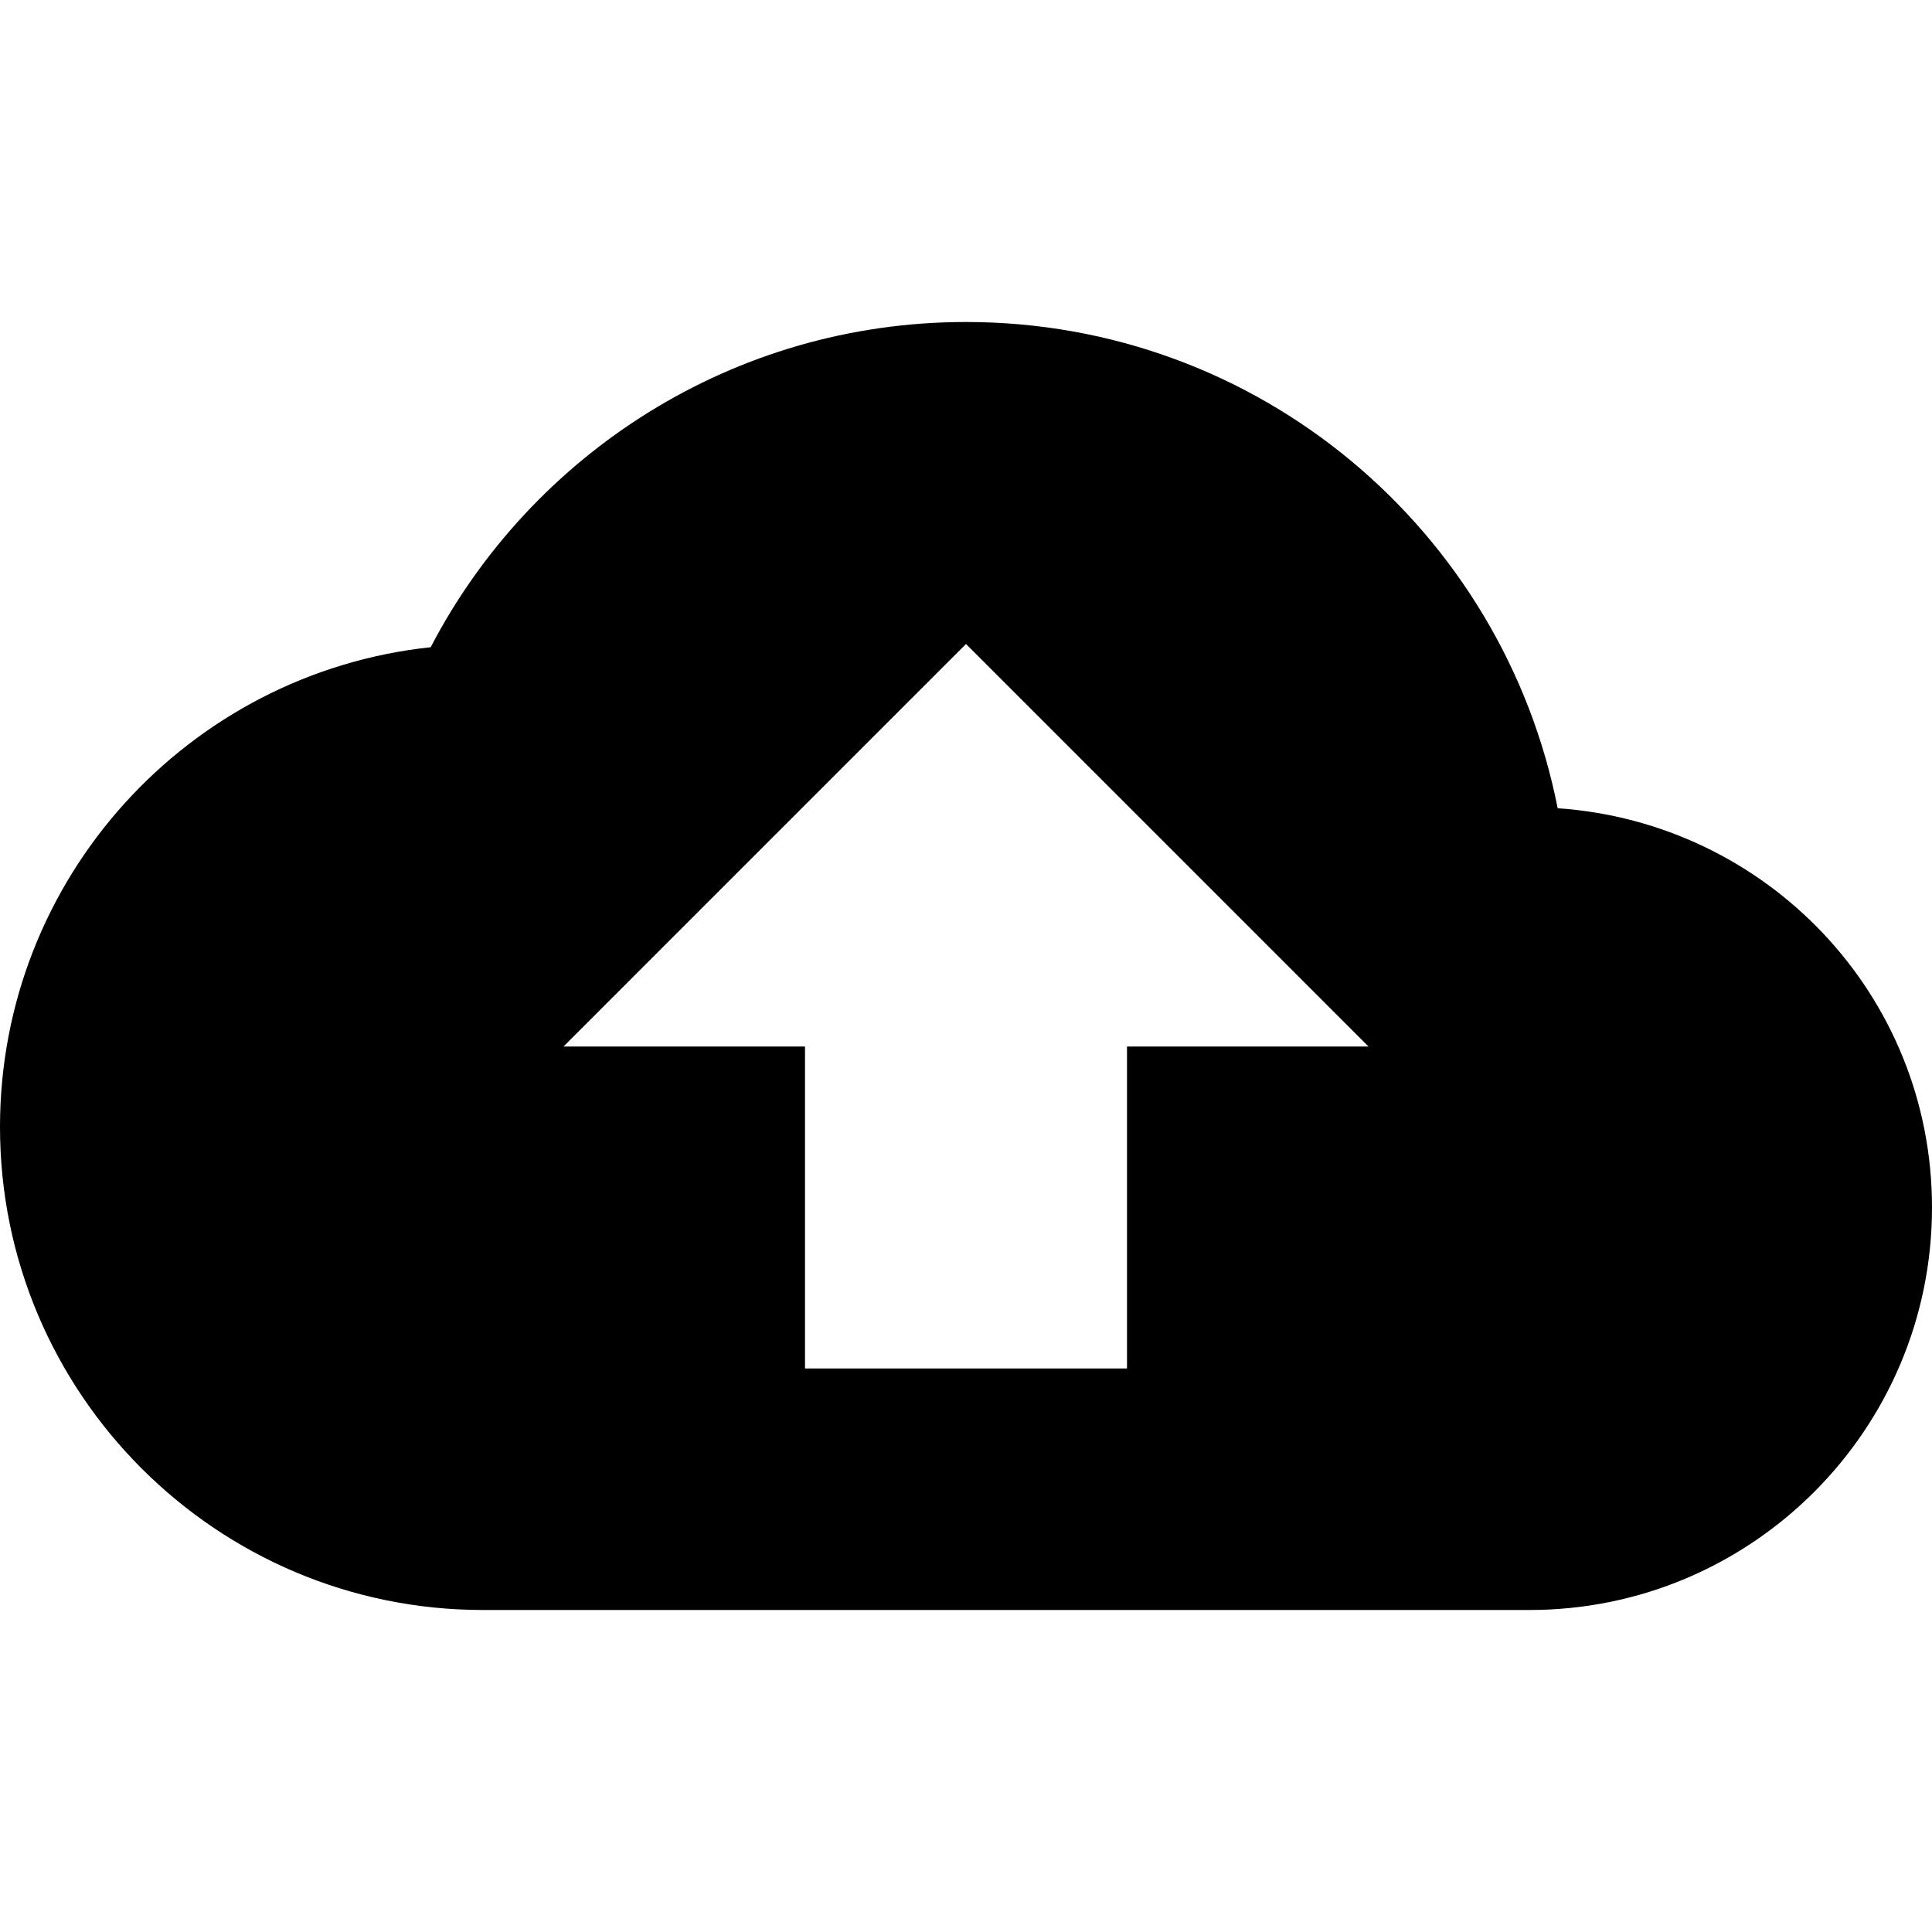
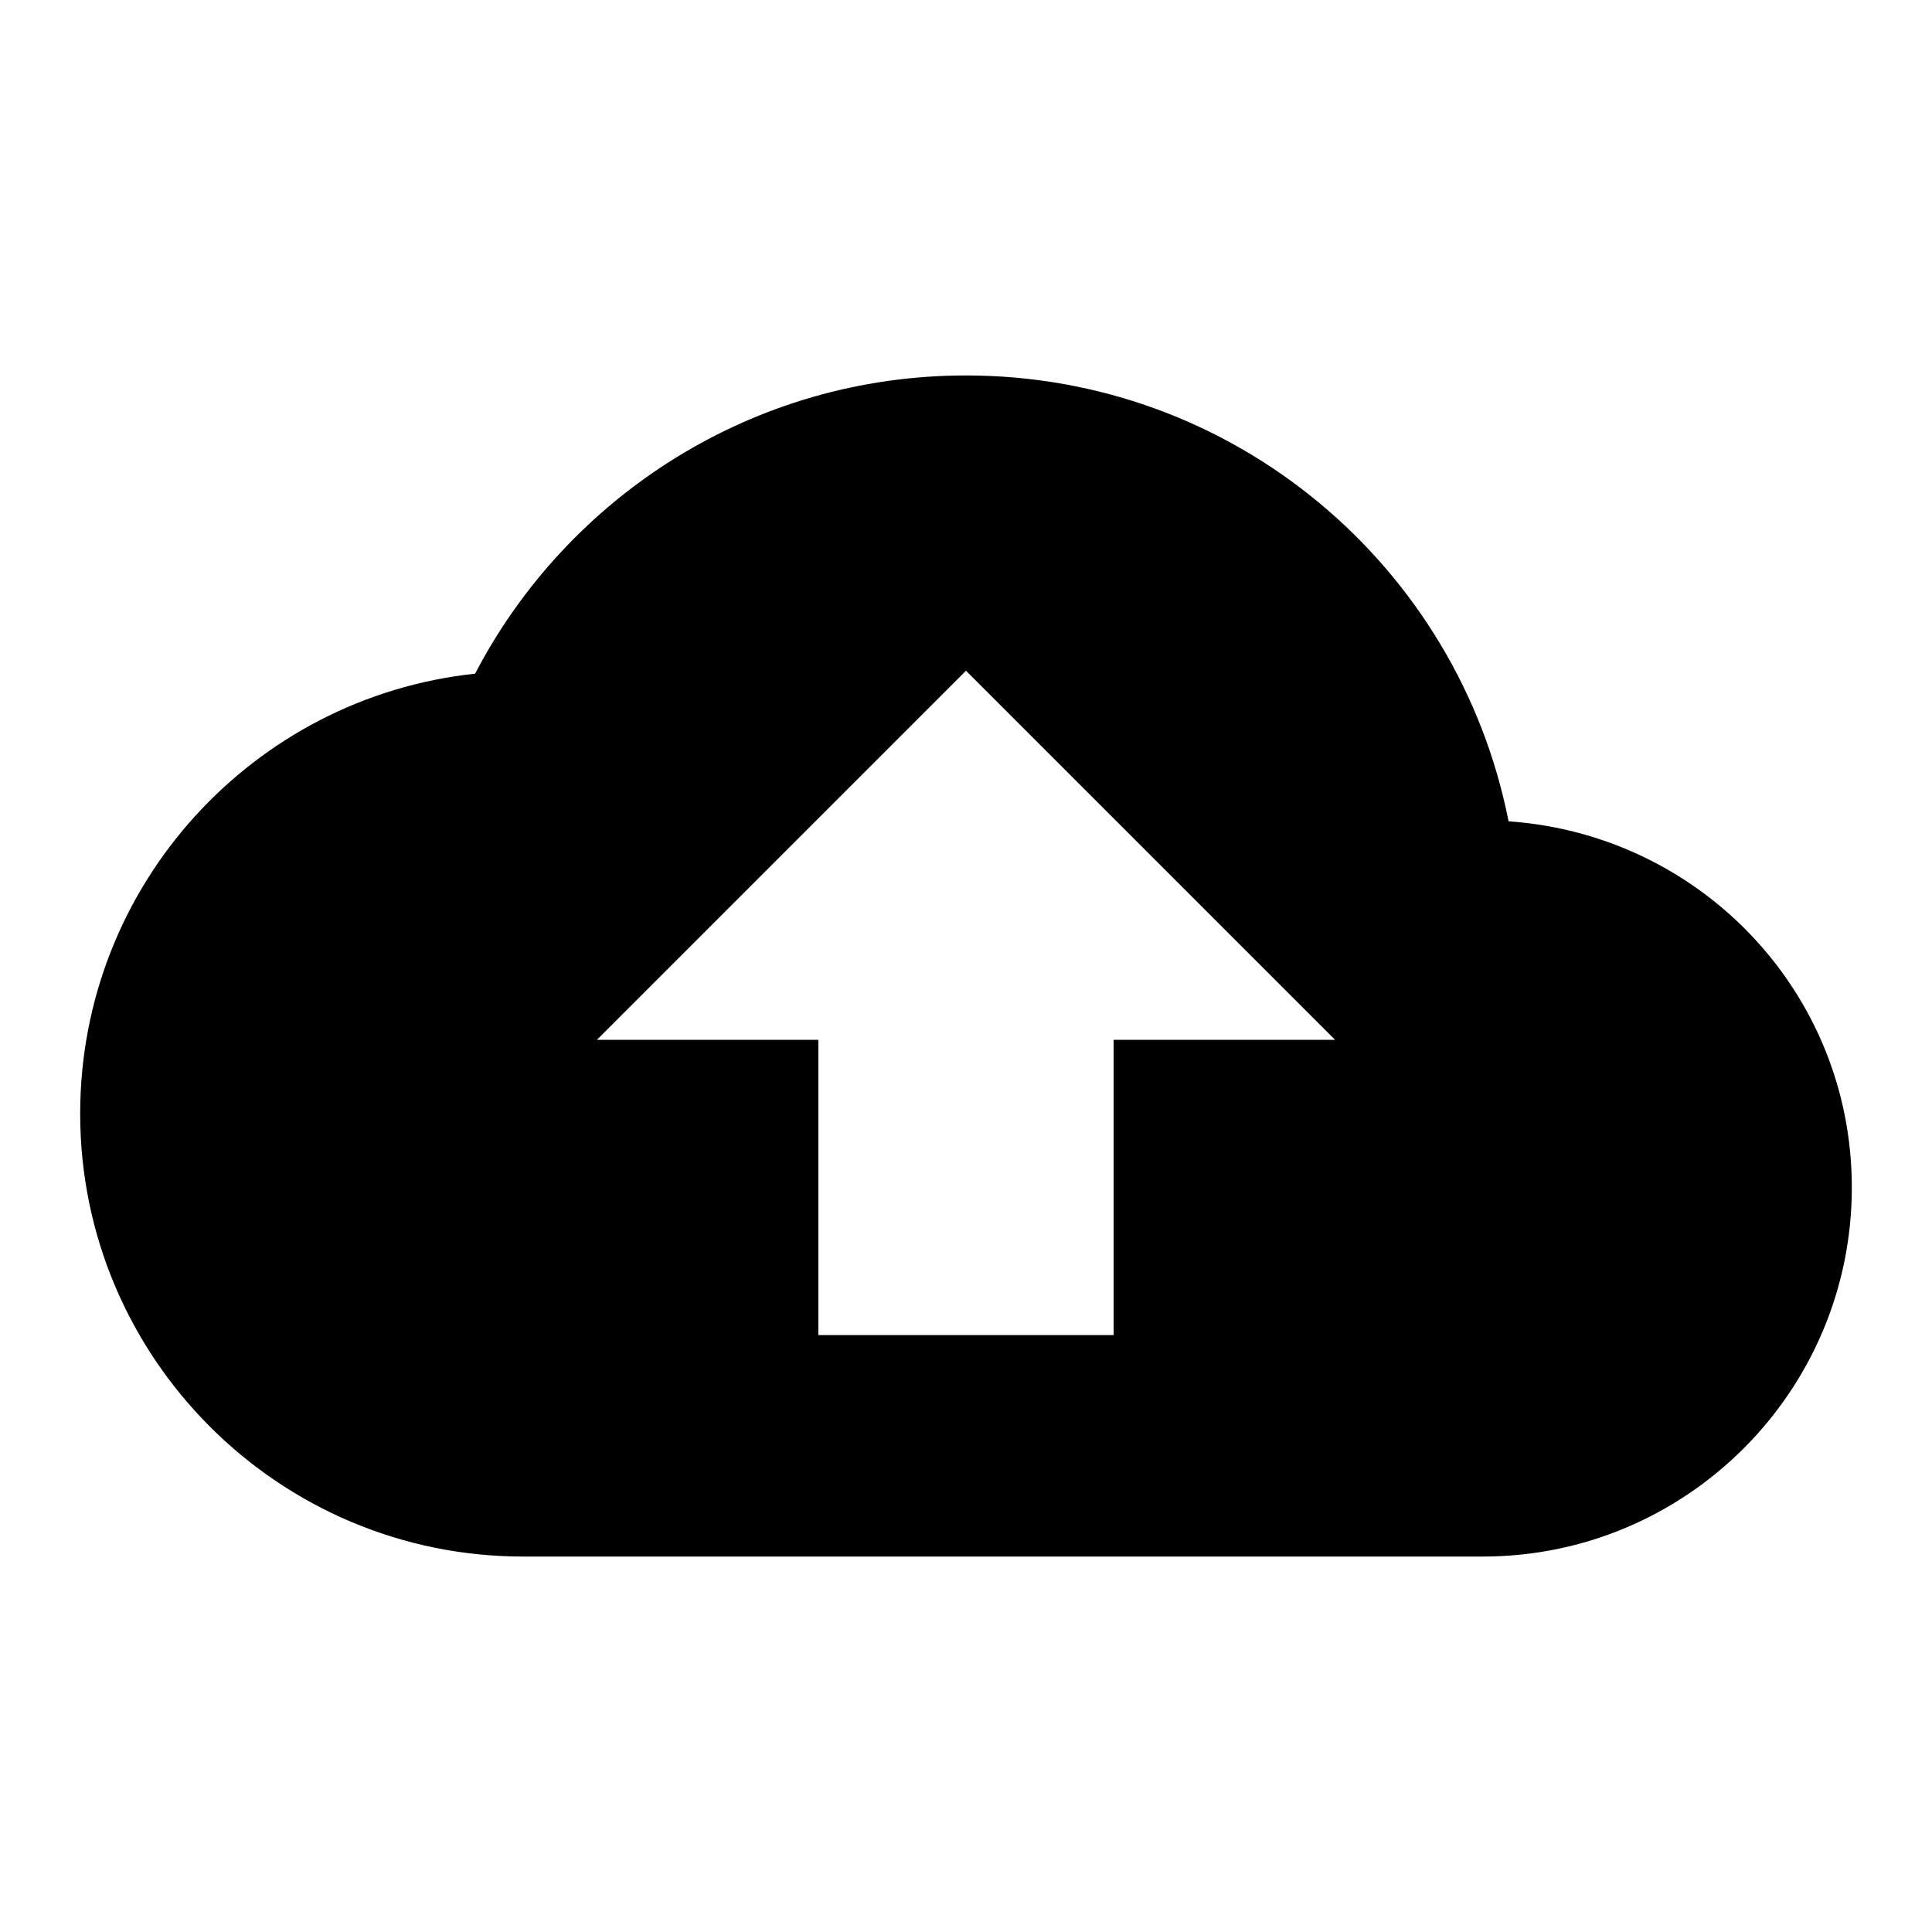
<svg xmlns="http://www.w3.org/2000/svg" width="24" height="24" viewBox="0 0 24 24">
-   <path d="M19.35,10.04C18.67,6.59 15.64,4 12,4 9.11,4 6.6,5.64 5.35,8.04 2.34,8.36 0,10.91 0,14c0,3.31 2.69,6 6,6h13c2.76,0 5,-2.24 5,-5 0,-2.64 -2.05,-4.78 -4.65,-4.96zM14,13v4h-4v-4H7l5,-5 5,5h-3z" fill="currentColor" />
+   <g transform="translate(12 12) scale(0.917 0.917) translate(-12 -12)">
+     <path d="M19.35,10.04C18.67,6.59 15.64,4 12,4 9.11,4 6.6,5.64 5.35,8.04 2.34,8.36 0,10.91 0,14c0,3.31 2.69,6 6,6h13c2.76,0 5,-2.24 5,-5 0,-2.64 -2.05,-4.78 -4.65,-4.96zM14,13v4h-4v-4H7l5,-5 5,5h-3z" fill="currentColor" />
+   </g>
</svg>
